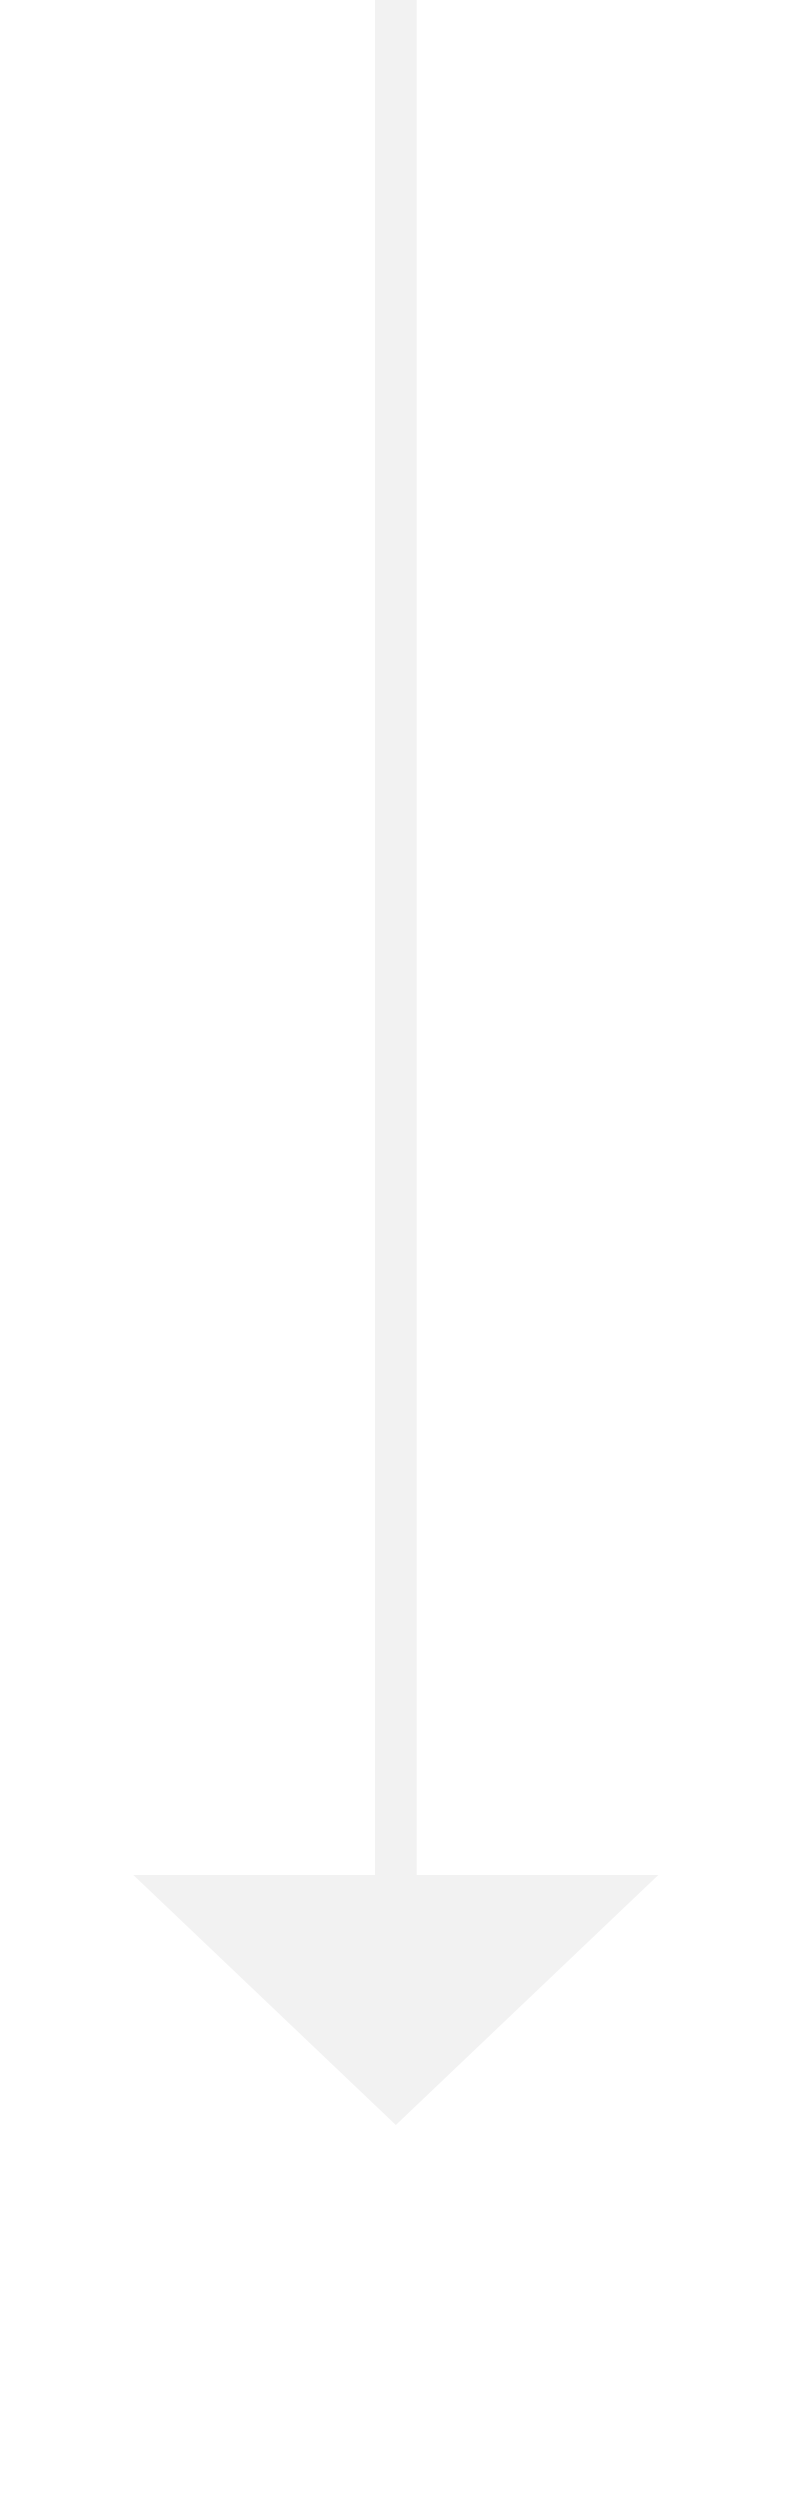
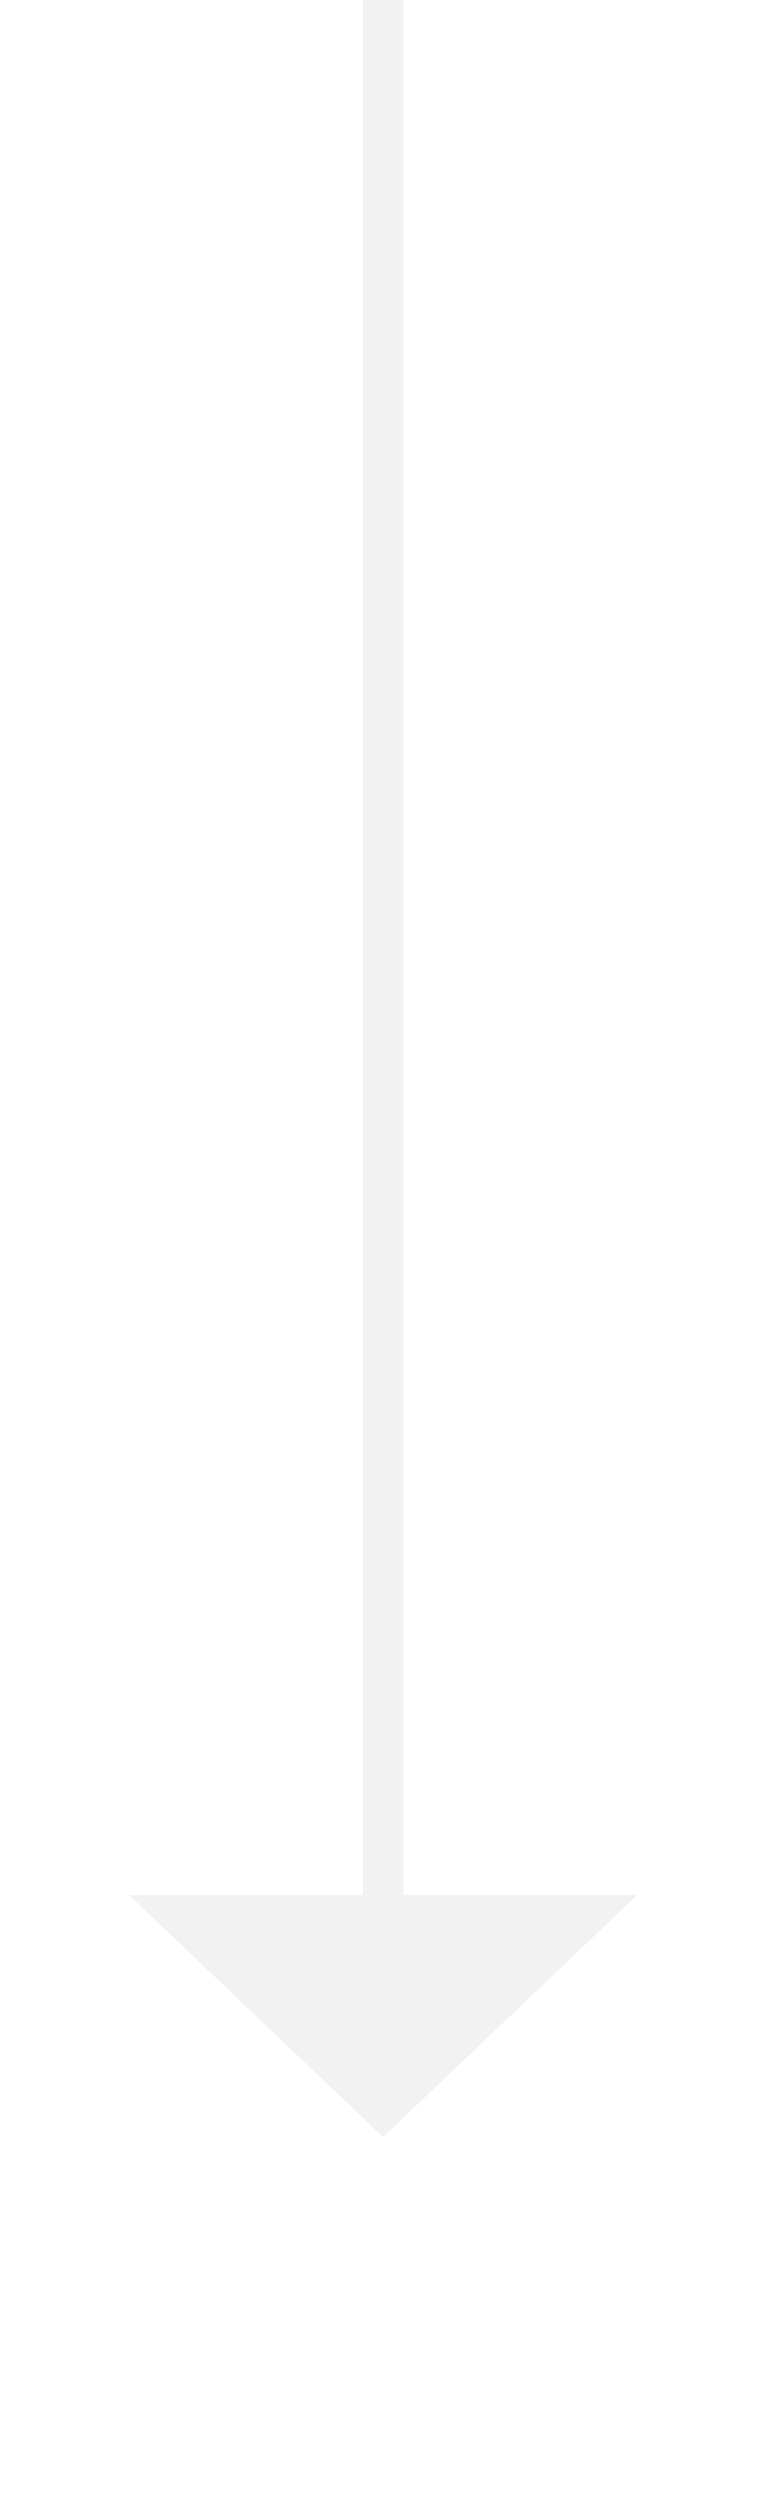
- <svg xmlns="http://www.w3.org/2000/svg" version="1.1" width="19px" height="60px">
-   <g transform="matrix(1 0 0 1 -324 -9141 )">
-     <path d="M 327.2 9186  L 333.5 9192  L 339.8 9186  L 327.2 9186  Z " fill-rule="nonzero" fill="#f2f2f2" stroke="none" />
-     <path d="M 333.5 9141  L 333.5 9187  " stroke-width="1" stroke="#f2f2f2" fill="none" />
+ <svg xmlns="http://www.w3.org/2000/svg" version="1.1" width="19px" height="62px">
+   <g transform="matrix(1 0 0 1 -325 -9164 )">
+     <path d="M 328.2 9211  L 334.5 9217  L 340.8 9211  L 328.2 9211  Z " fill-rule="nonzero" fill="#f2f2f2" stroke="none" />
+     <path d="M 334.5 9164  L 334.5 9212  " stroke-width="1" stroke="#f2f2f2" fill="none" />
  </g>
</svg>
